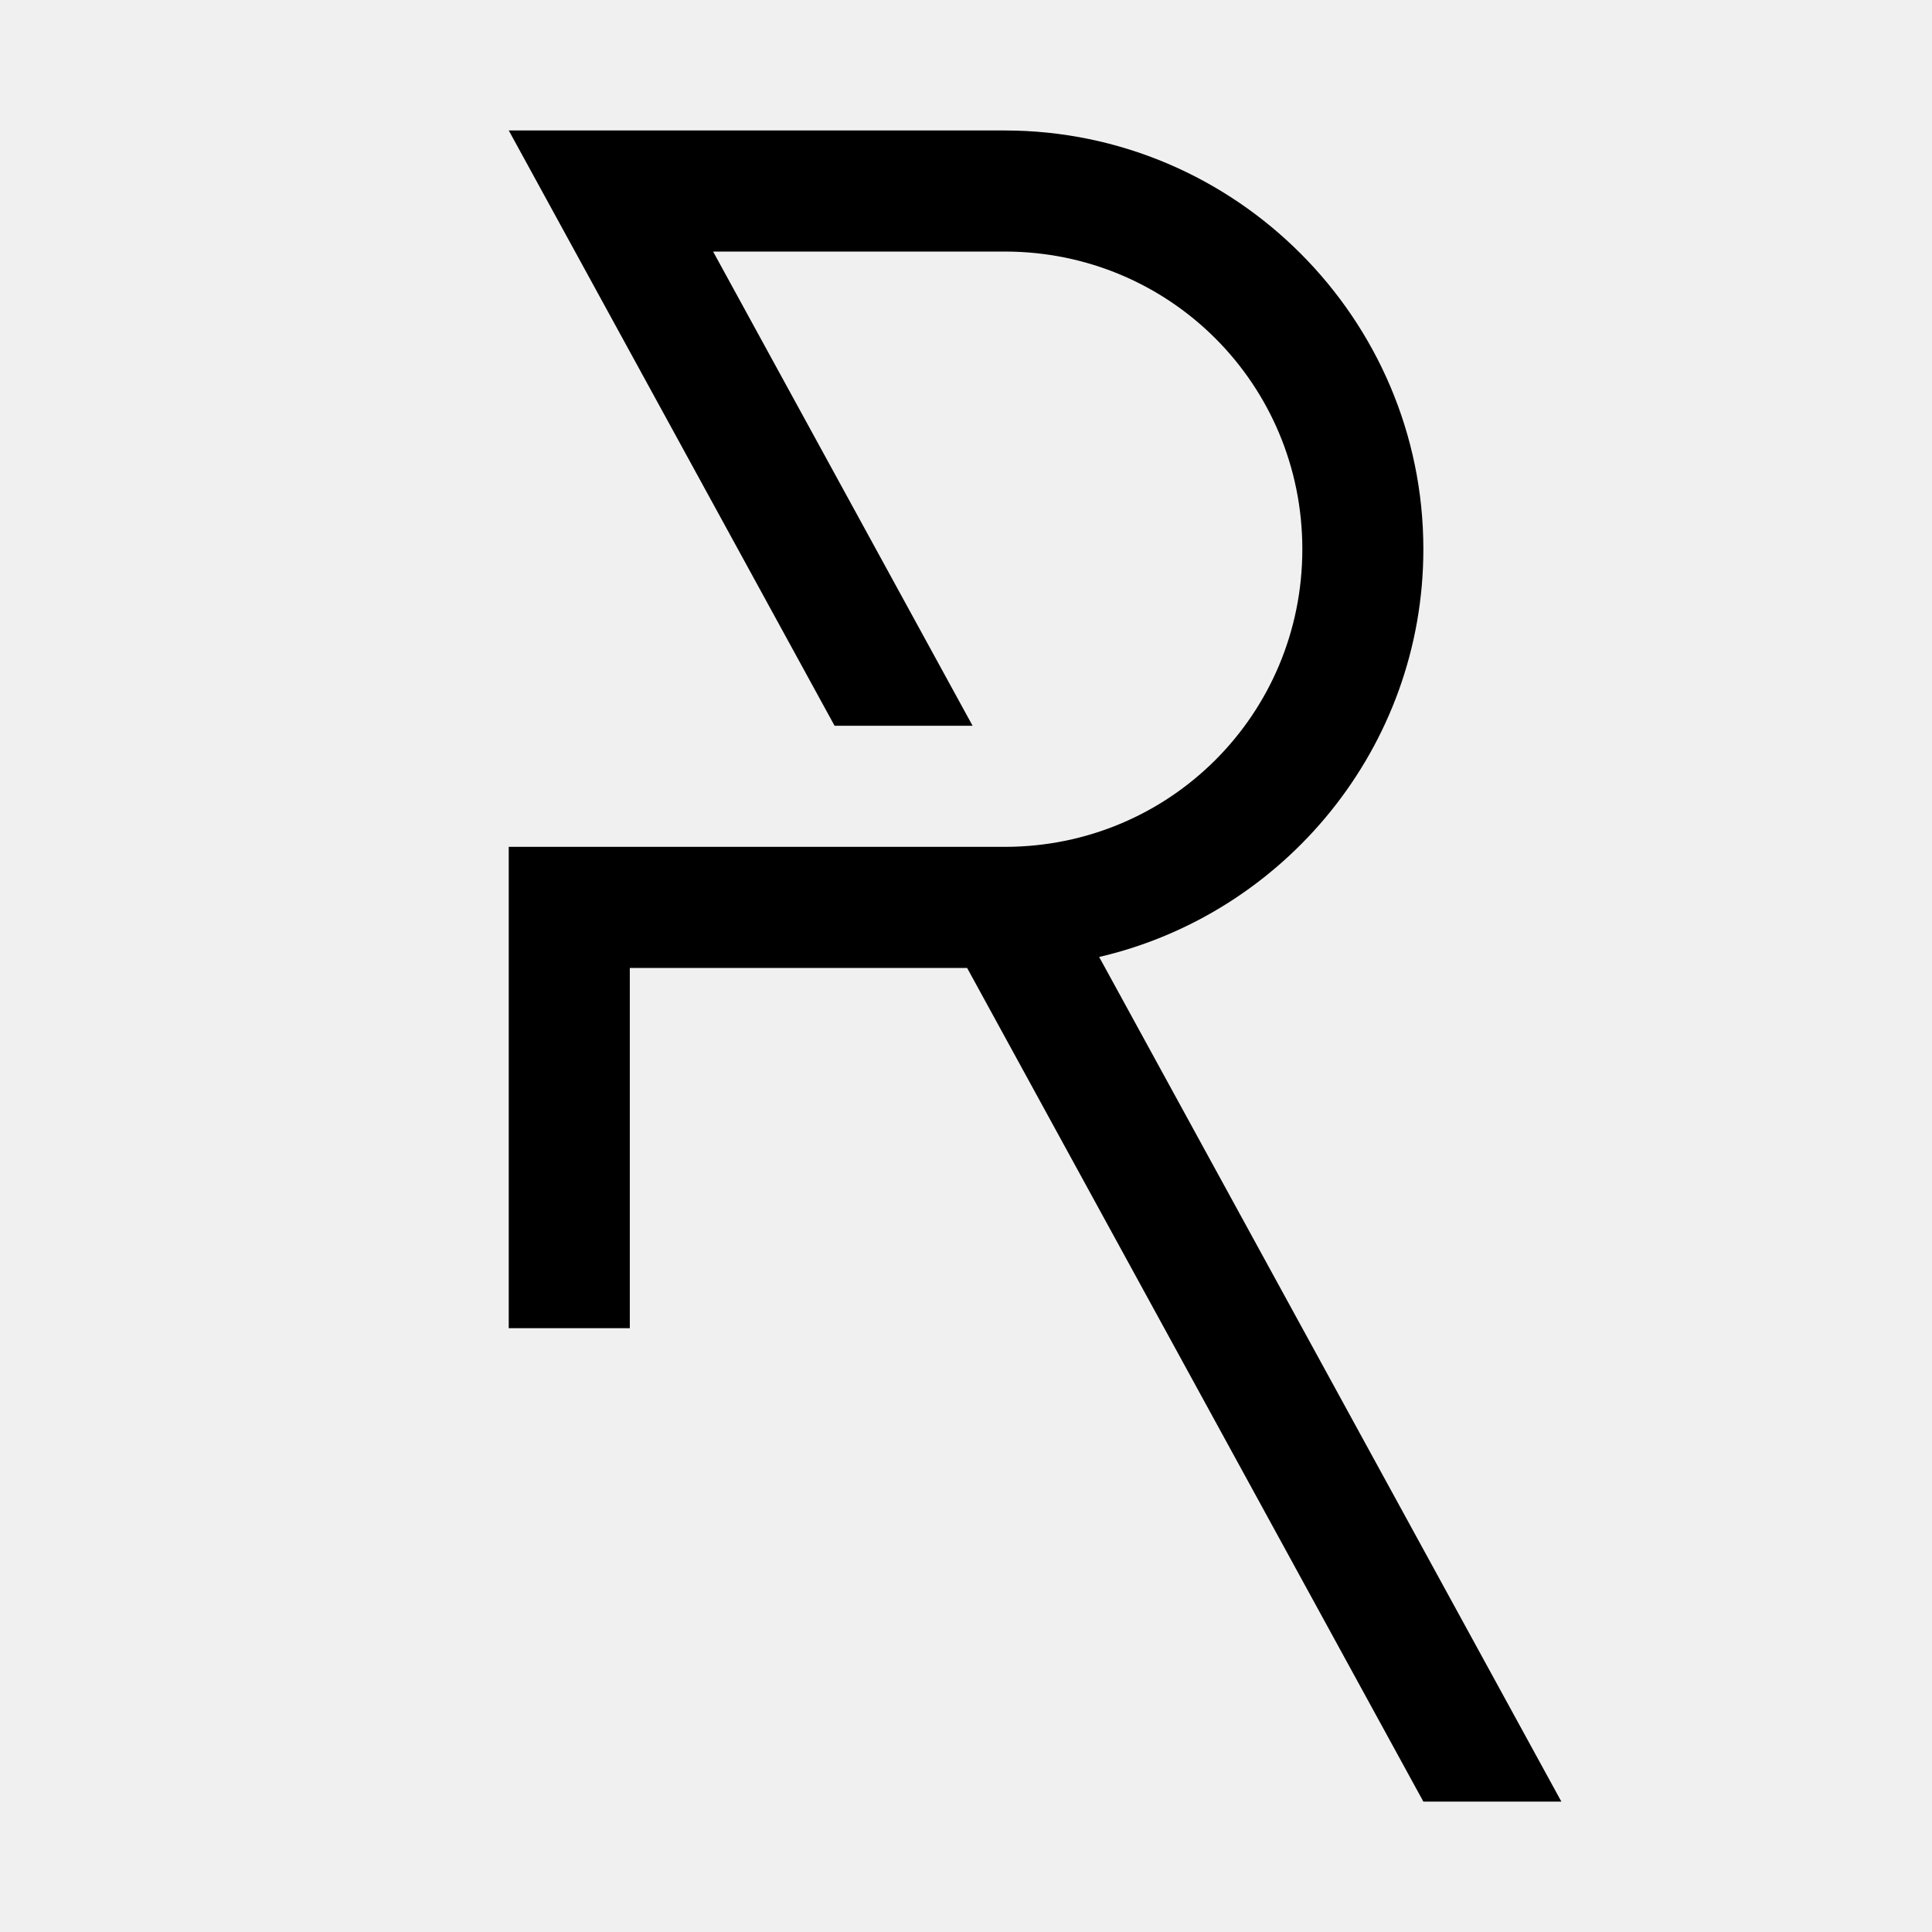
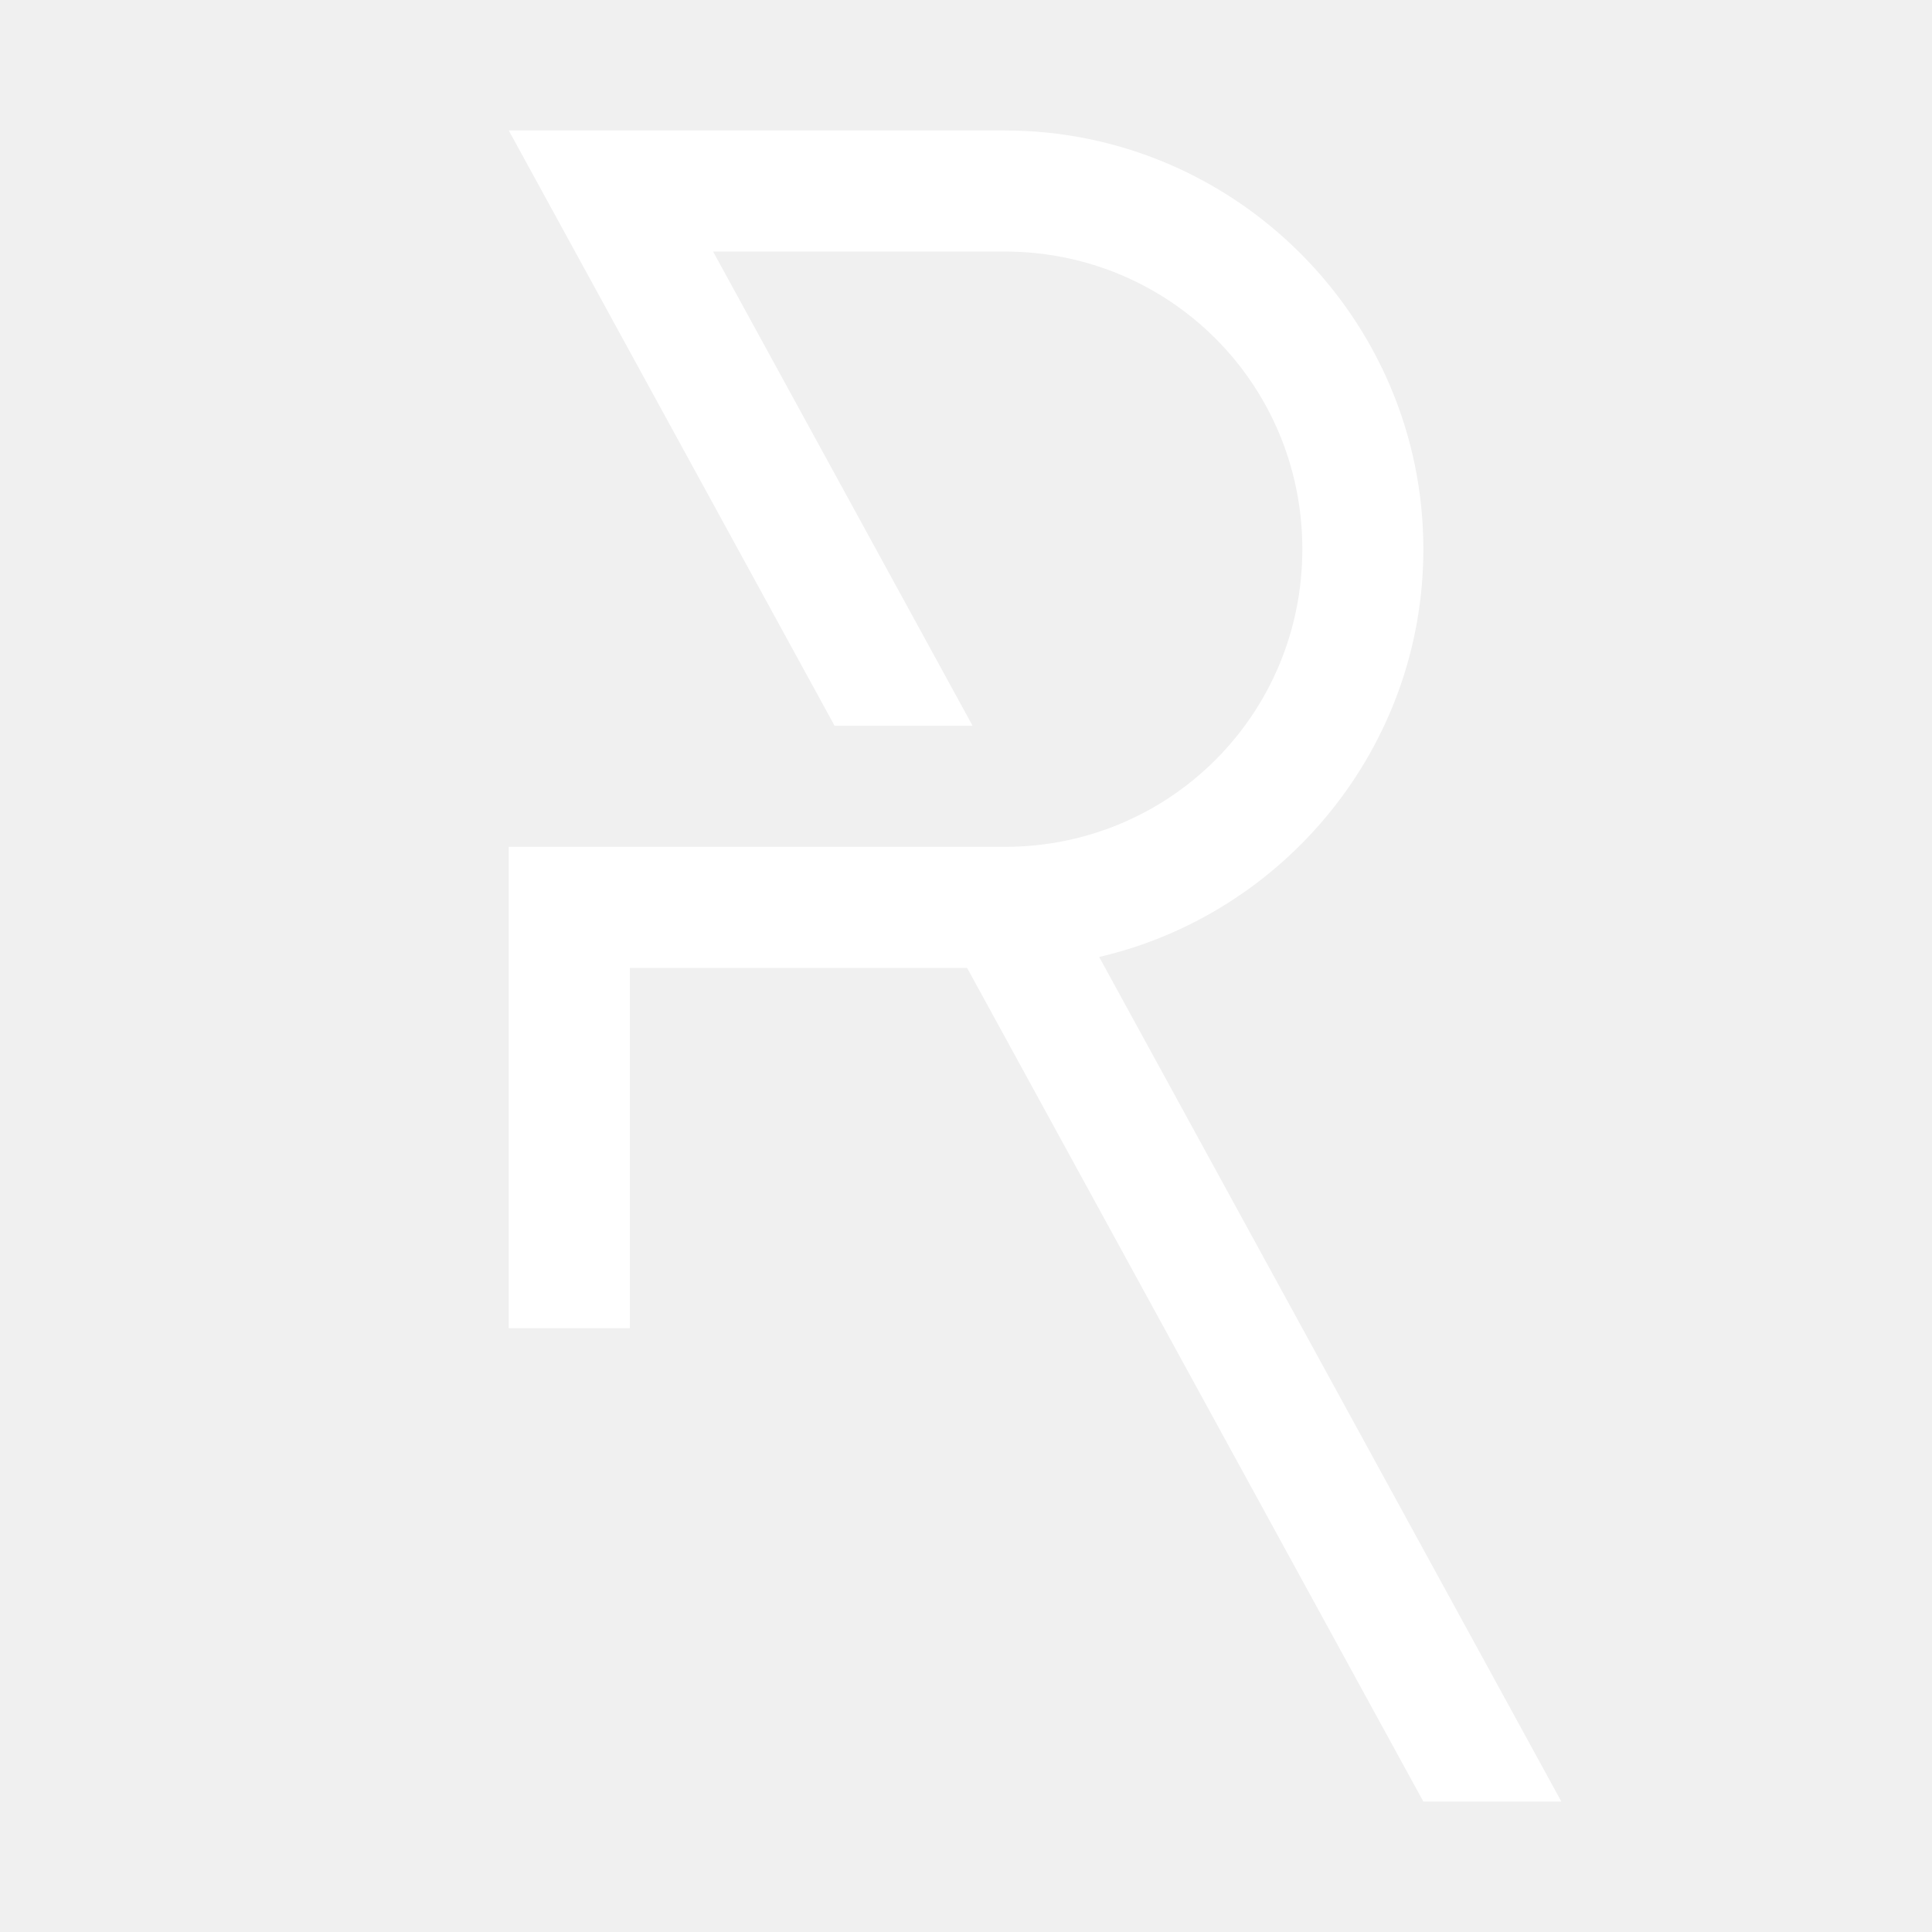
<svg xmlns="http://www.w3.org/2000/svg" width="160" height="160" viewBox="0 0 42.333 42.333" version="1.1" id="svg6000">
  <defs id="defs5994" />
  <g id="layer1" transform="translate(0,-254.6667)">
-     <path style="color:#000000;font-style:normal;font-variant:normal;font-weight:normal;font-stretch:normal;font-size:medium;line-height:normal;font-family:sans-serif;font-variant-ligatures:normal;font-variant-position:normal;font-variant-caps:normal;font-variant-numeric:normal;font-variant-alternates:normal;font-feature-settings:normal;text-indent:0;text-align:start;text-decoration:none;text-decoration-line:none;text-decoration-style:solid;text-decoration-color:#000000;letter-spacing:normal;word-spacing:normal;text-transform:none;writing-mode:lr-tb;direction:ltr;text-orientation:mixed;dominant-baseline:auto;baseline-shift:baseline;text-anchor:start;white-space:normal;shape-padding:0;clip-rule:nonzero;display:inline;overflow:visible;visibility:visible;opacity:1;isolation:auto;mix-blend-mode:normal;color-interpolation:sRGB;color-interpolation-filters:linearRGB;solid-color:#000000;solid-opacity:1;vector-effect:none;fill:#000000;fill-opacity:1;fill-rule:nonzero;stroke:none;stroke-width:2;stroke-linecap:square;stroke-linejoin:miter;stroke-miterlimit:4;stroke-dasharray:none;stroke-dashoffset:0;stroke-opacity:1;paint-order:normal;color-rendering:auto;image-rendering:auto;shape-rendering:auto;text-rendering:auto;enable-background:accumulate" d="m 11.148,257.525 v 5.2e-4 l 7.139,13.044 h 3.024 l -5.686,-10.391 h 5.062 1.327 c 3.618,0 6.522,2.904 6.522,6.522 0,3.618 -2.904,6.522 -6.522,6.522 H 11.147 v 2.653 7.894 h 2.653 v -7.894 h 7.391 l 8.545,15.614 1.452,2.653 h 3.024 l -9.996,-18.267 c -0.044,-0.079 -0.088,-0.16 -0.132,-0.24 4.06,-0.944 7.104,-4.595 7.104,-8.935 0,-5.051 -4.123,-9.175 -9.175,-9.175 h -1.327 v -5.2e-4 z" id="path5252" />
+     <path style="color:#000000;font-style:normal;font-variant:normal;font-weight:normal;font-stretch:normal;font-size:medium;line-height:normal;font-family:sans-serif;font-variant-ligatures:normal;font-variant-position:normal;font-variant-caps:normal;font-variant-numeric:normal;font-variant-alternates:normal;font-feature-settings:normal;text-indent:0;text-align:start;text-decoration:none;text-decoration-line:none;text-decoration-style:solid;text-decoration-color:#000000;letter-spacing:normal;word-spacing:normal;text-transform:none;writing-mode:lr-tb;direction:ltr;text-orientation:mixed;dominant-baseline:auto;baseline-shift:baseline;text-anchor:start;white-space:normal;shape-padding:0;clip-rule:nonzero;display:inline;overflow:visible;visibility:visible;opacity:1;isolation:auto;mix-blend-mode:normal;color-interpolation:sRGB;color-interpolation-filters:linearRGB;solid-color:#000000;solid-opacity:1;vector-effect:none;fill:#ffffff;fill-opacity:1;fill-rule:nonzero;stroke:none;stroke-width:2;stroke-linecap:square;stroke-linejoin:miter;stroke-miterlimit:4;stroke-dasharray:none;stroke-dashoffset:0;stroke-opacity:1;paint-order:normal;color-rendering:auto;image-rendering:auto;shape-rendering:auto;text-rendering:auto;enable-background:accumulate" d="m 11.148,257.525 v 5.2e-4 l 7.139,13.044 h 3.024 l -5.686,-10.391 h 5.062 1.327 c 3.618,0 6.522,2.904 6.522,6.522 0,3.618 -2.904,6.522 -6.522,6.522 H 11.147 v 2.653 7.894 h 2.653 v -7.894 h 7.391 l 8.545,15.614 1.452,2.653 h 3.024 l -9.996,-18.267 c -0.044,-0.079 -0.088,-0.16 -0.132,-0.24 4.06,-0.944 7.104,-4.595 7.104,-8.935 0,-5.051 -4.123,-9.175 -9.175,-9.175 h -1.327 v -5.2e-4 z" id="path5252" />
  </g>
</svg>
